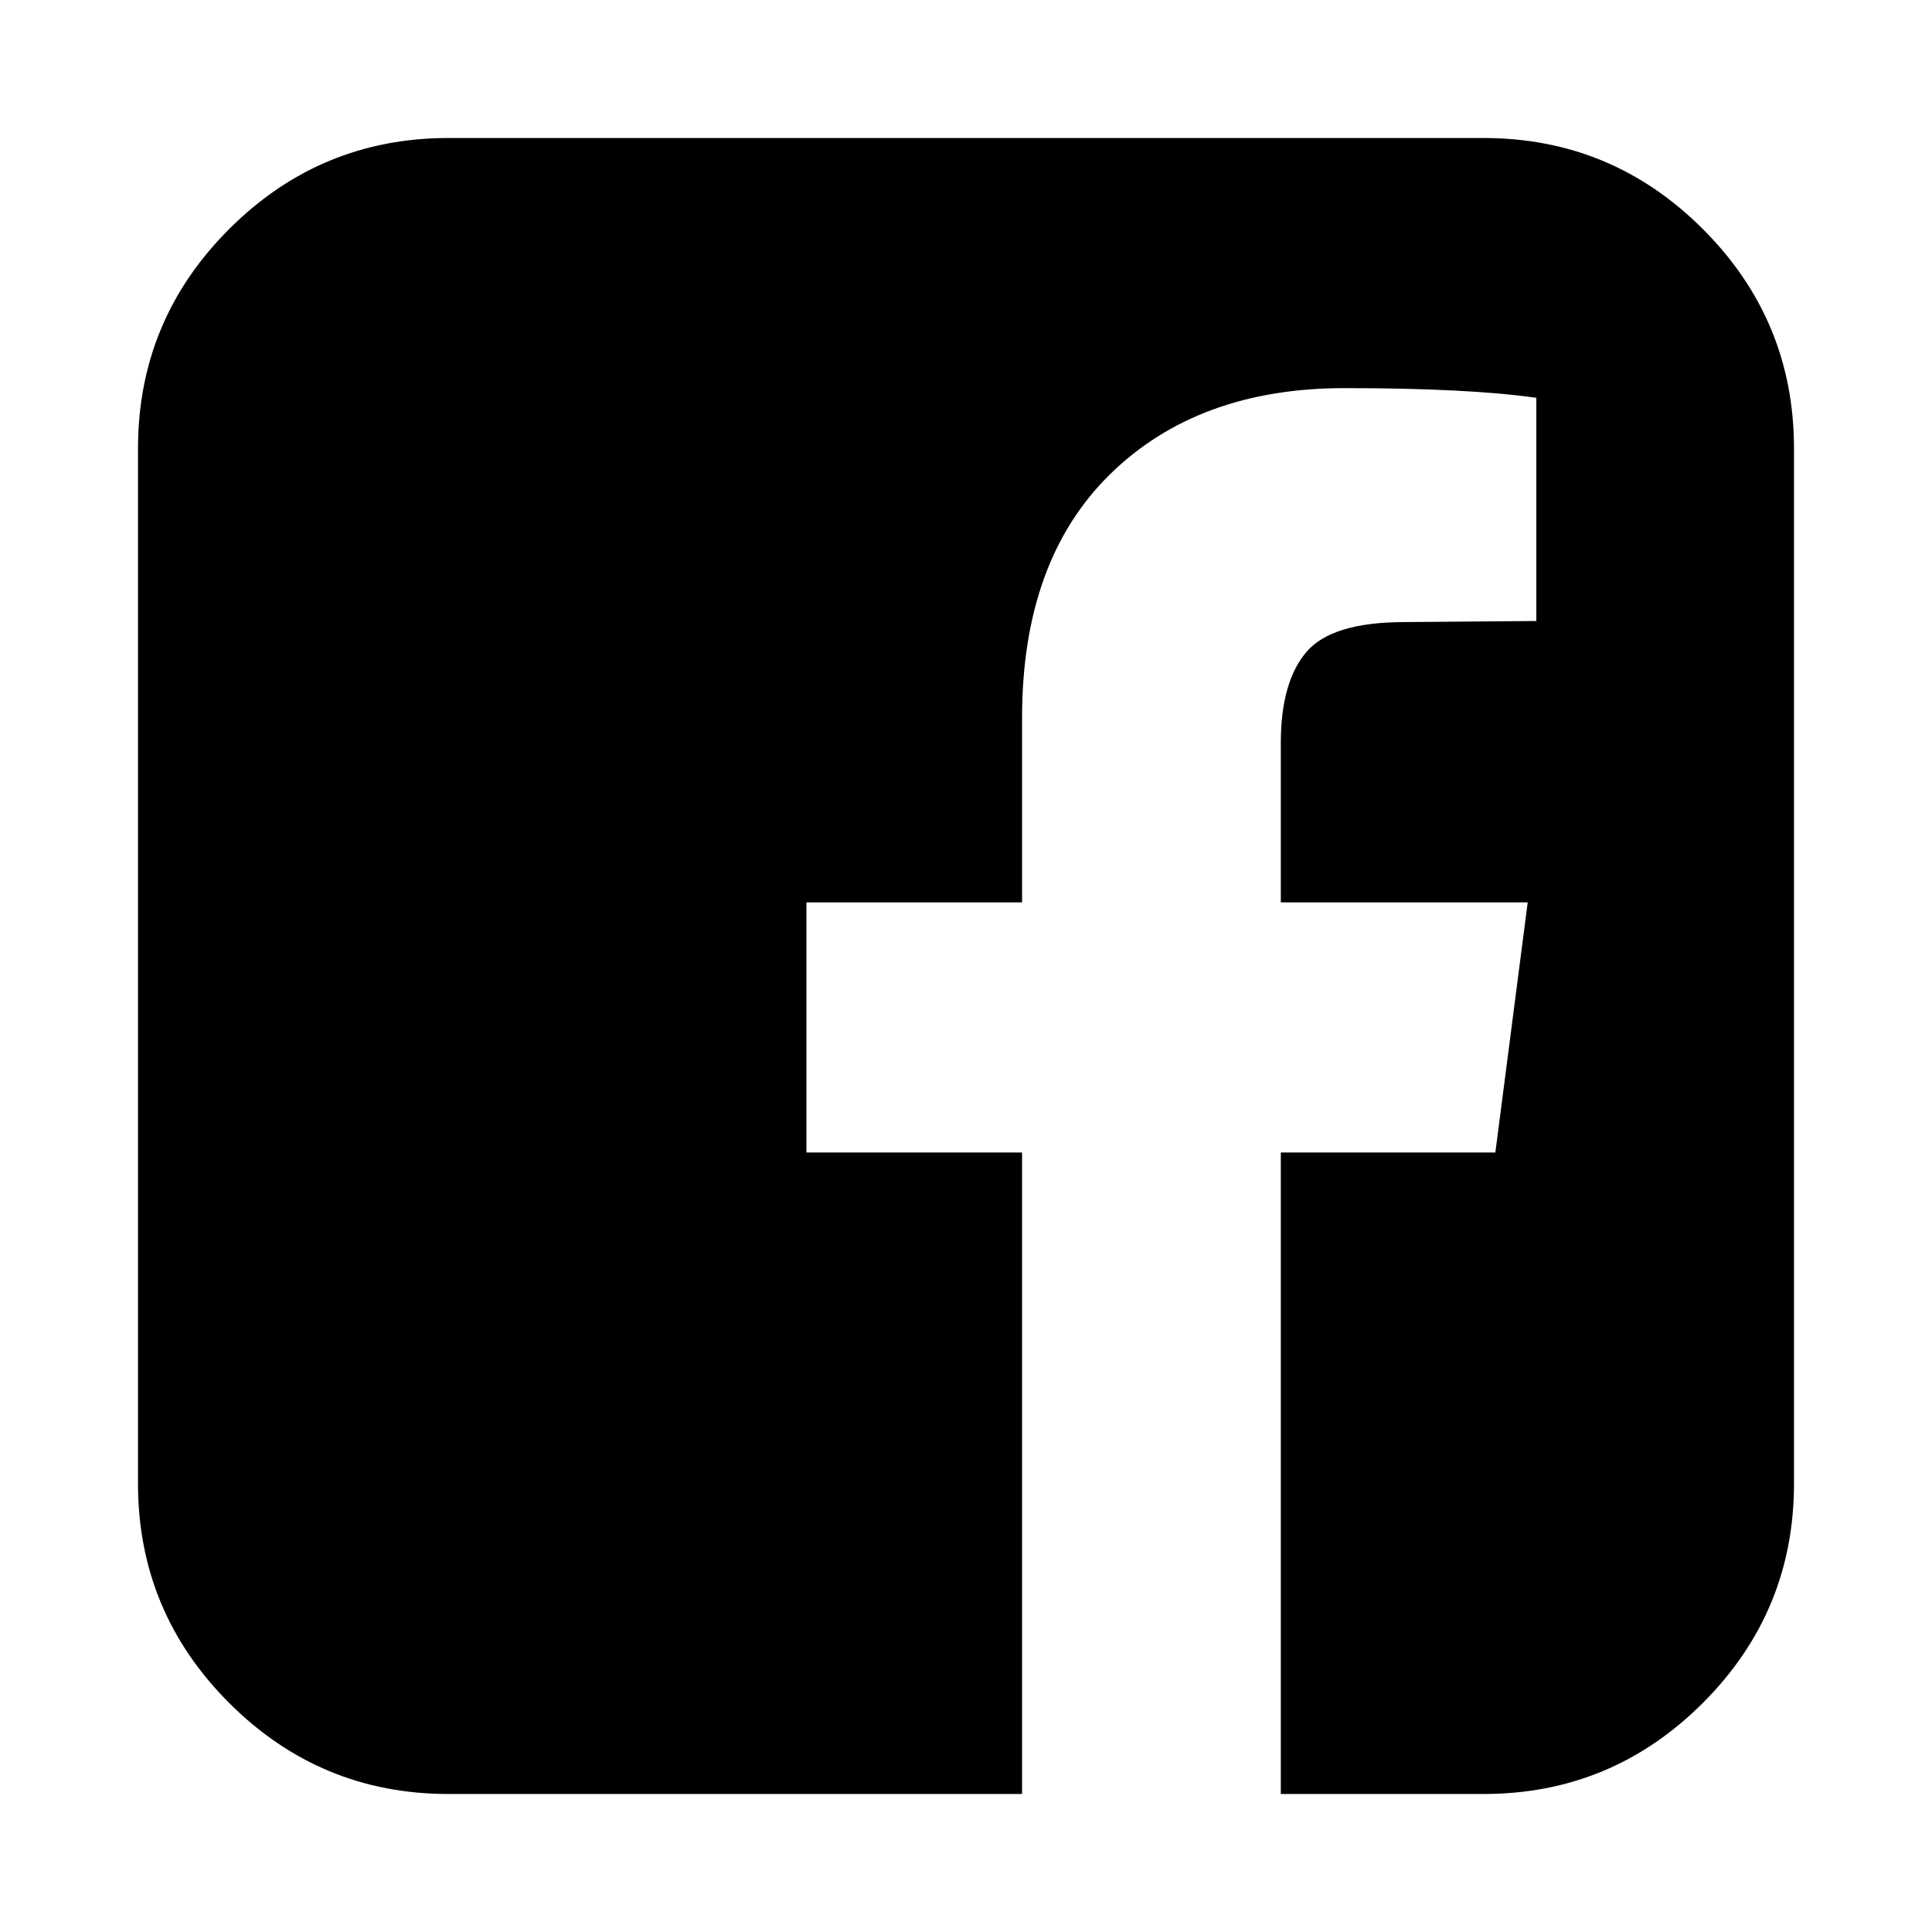
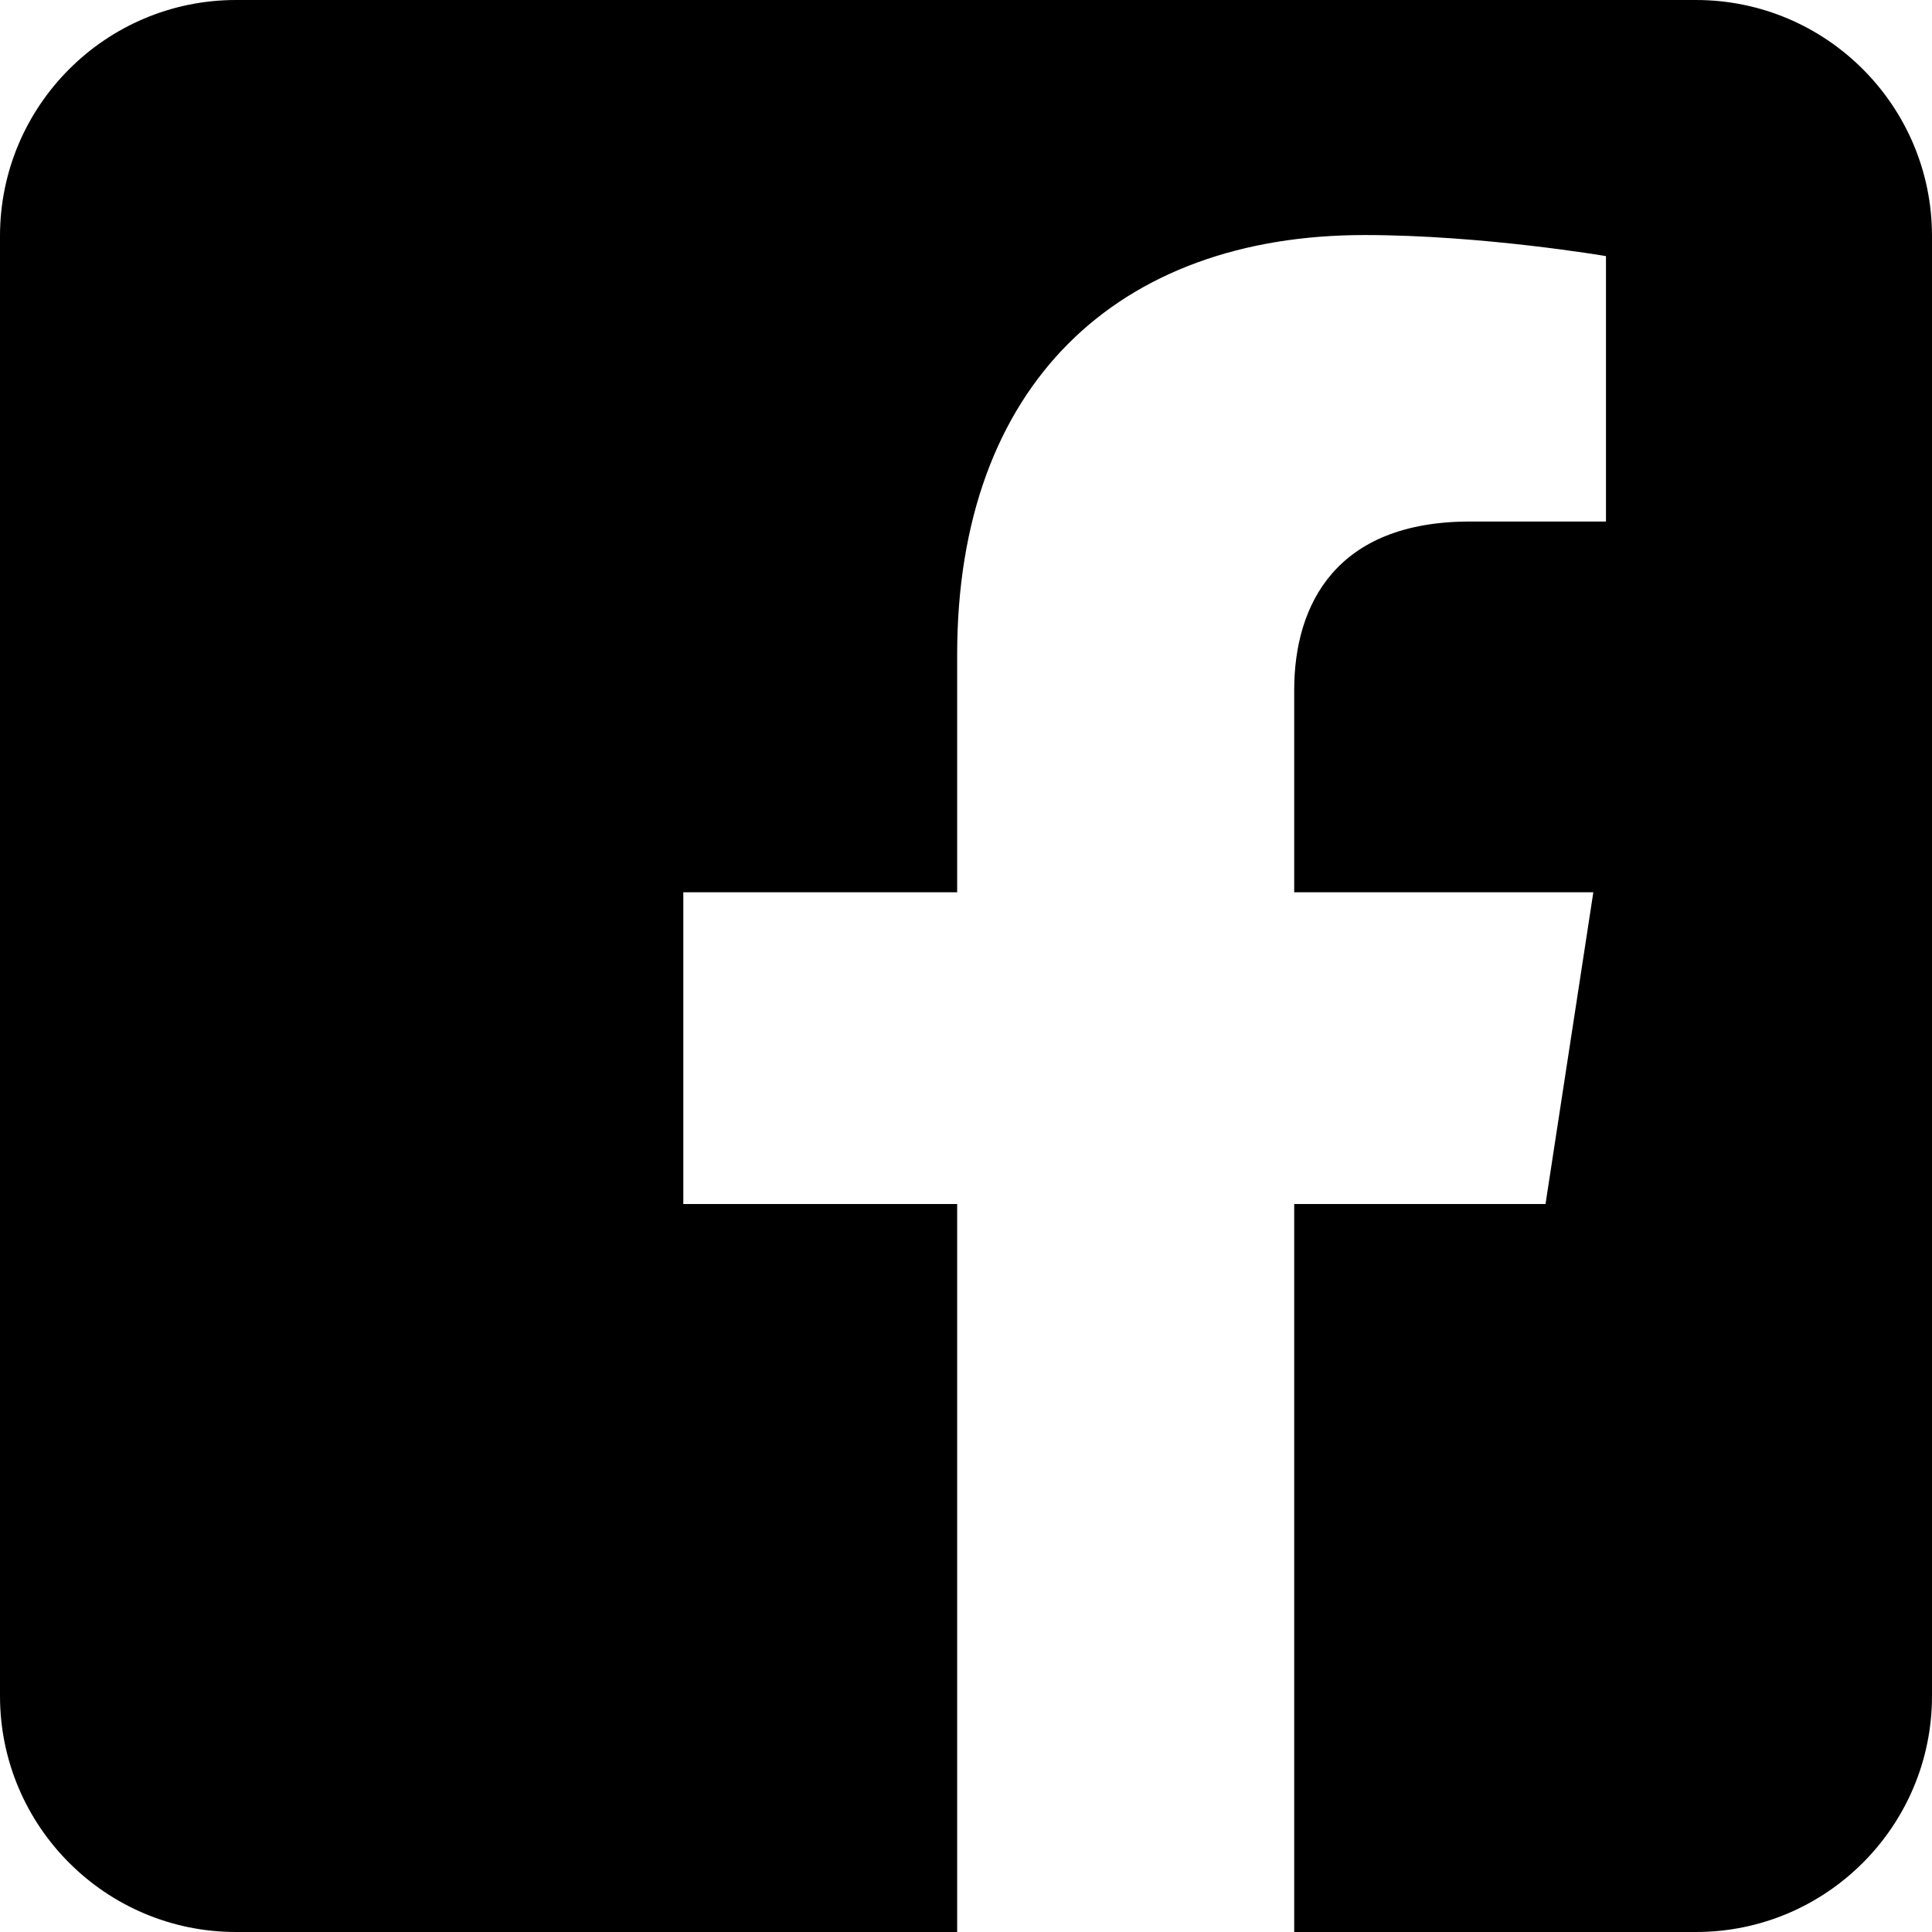
- <svg xmlns="http://www.w3.org/2000/svg" width="1792" height="1792" viewBox="0 0 1792 1792">
-   <path d="M1376 128q119 0 203.5 84.5t84.5 203.5v960q0 119-84.5 203.5t-203.5 84.5h-188v-595h199l30-232h-229v-148q0-56 23.5-84t91.5-28l122-1v-207q-63-9-178-9-136 0-217.5 80t-81.5 226v171h-200v232h200v595h-532q-119 0-203.5-84.5t-84.5-203.5v-960q0-119 84.5-203.5t203.5-84.5h960z" />
+ <svg xmlns="http://www.w3.org/2000/svg" height="100%" style="fill-rule:evenodd;clip-rule:evenodd;stroke-linejoin:round;stroke-miterlimit:2;" version="1.1" viewBox="0 0 512 512" width="100%" xml:space="preserve">
+   <path d="M449.446,0c34.525,0 62.554,28.03 62.554,62.554l0,386.892c0,34.524 -28.03,62.554 -62.554,62.554l-106.468,0l0,-192.915l66.6,0l12.672,-82.621l-79.272,0l0,-53.617c0,-22.603 11.073,-44.636 46.58,-44.636l36.042,0l0,-70.34c0,0 -32.71,-5.582 -63.982,-5.582c-65.288,0 -107.96,39.569 -107.96,111.204l0,62.971l-72.573,0l0,82.621l72.573,0l0,192.915l-191.104,0c-34.524,0 -62.554,-28.03 -62.554,-62.554l0,-386.892c0,-34.524 28.029,-62.554 62.554,-62.554l386.892,0Z" />
</svg>
